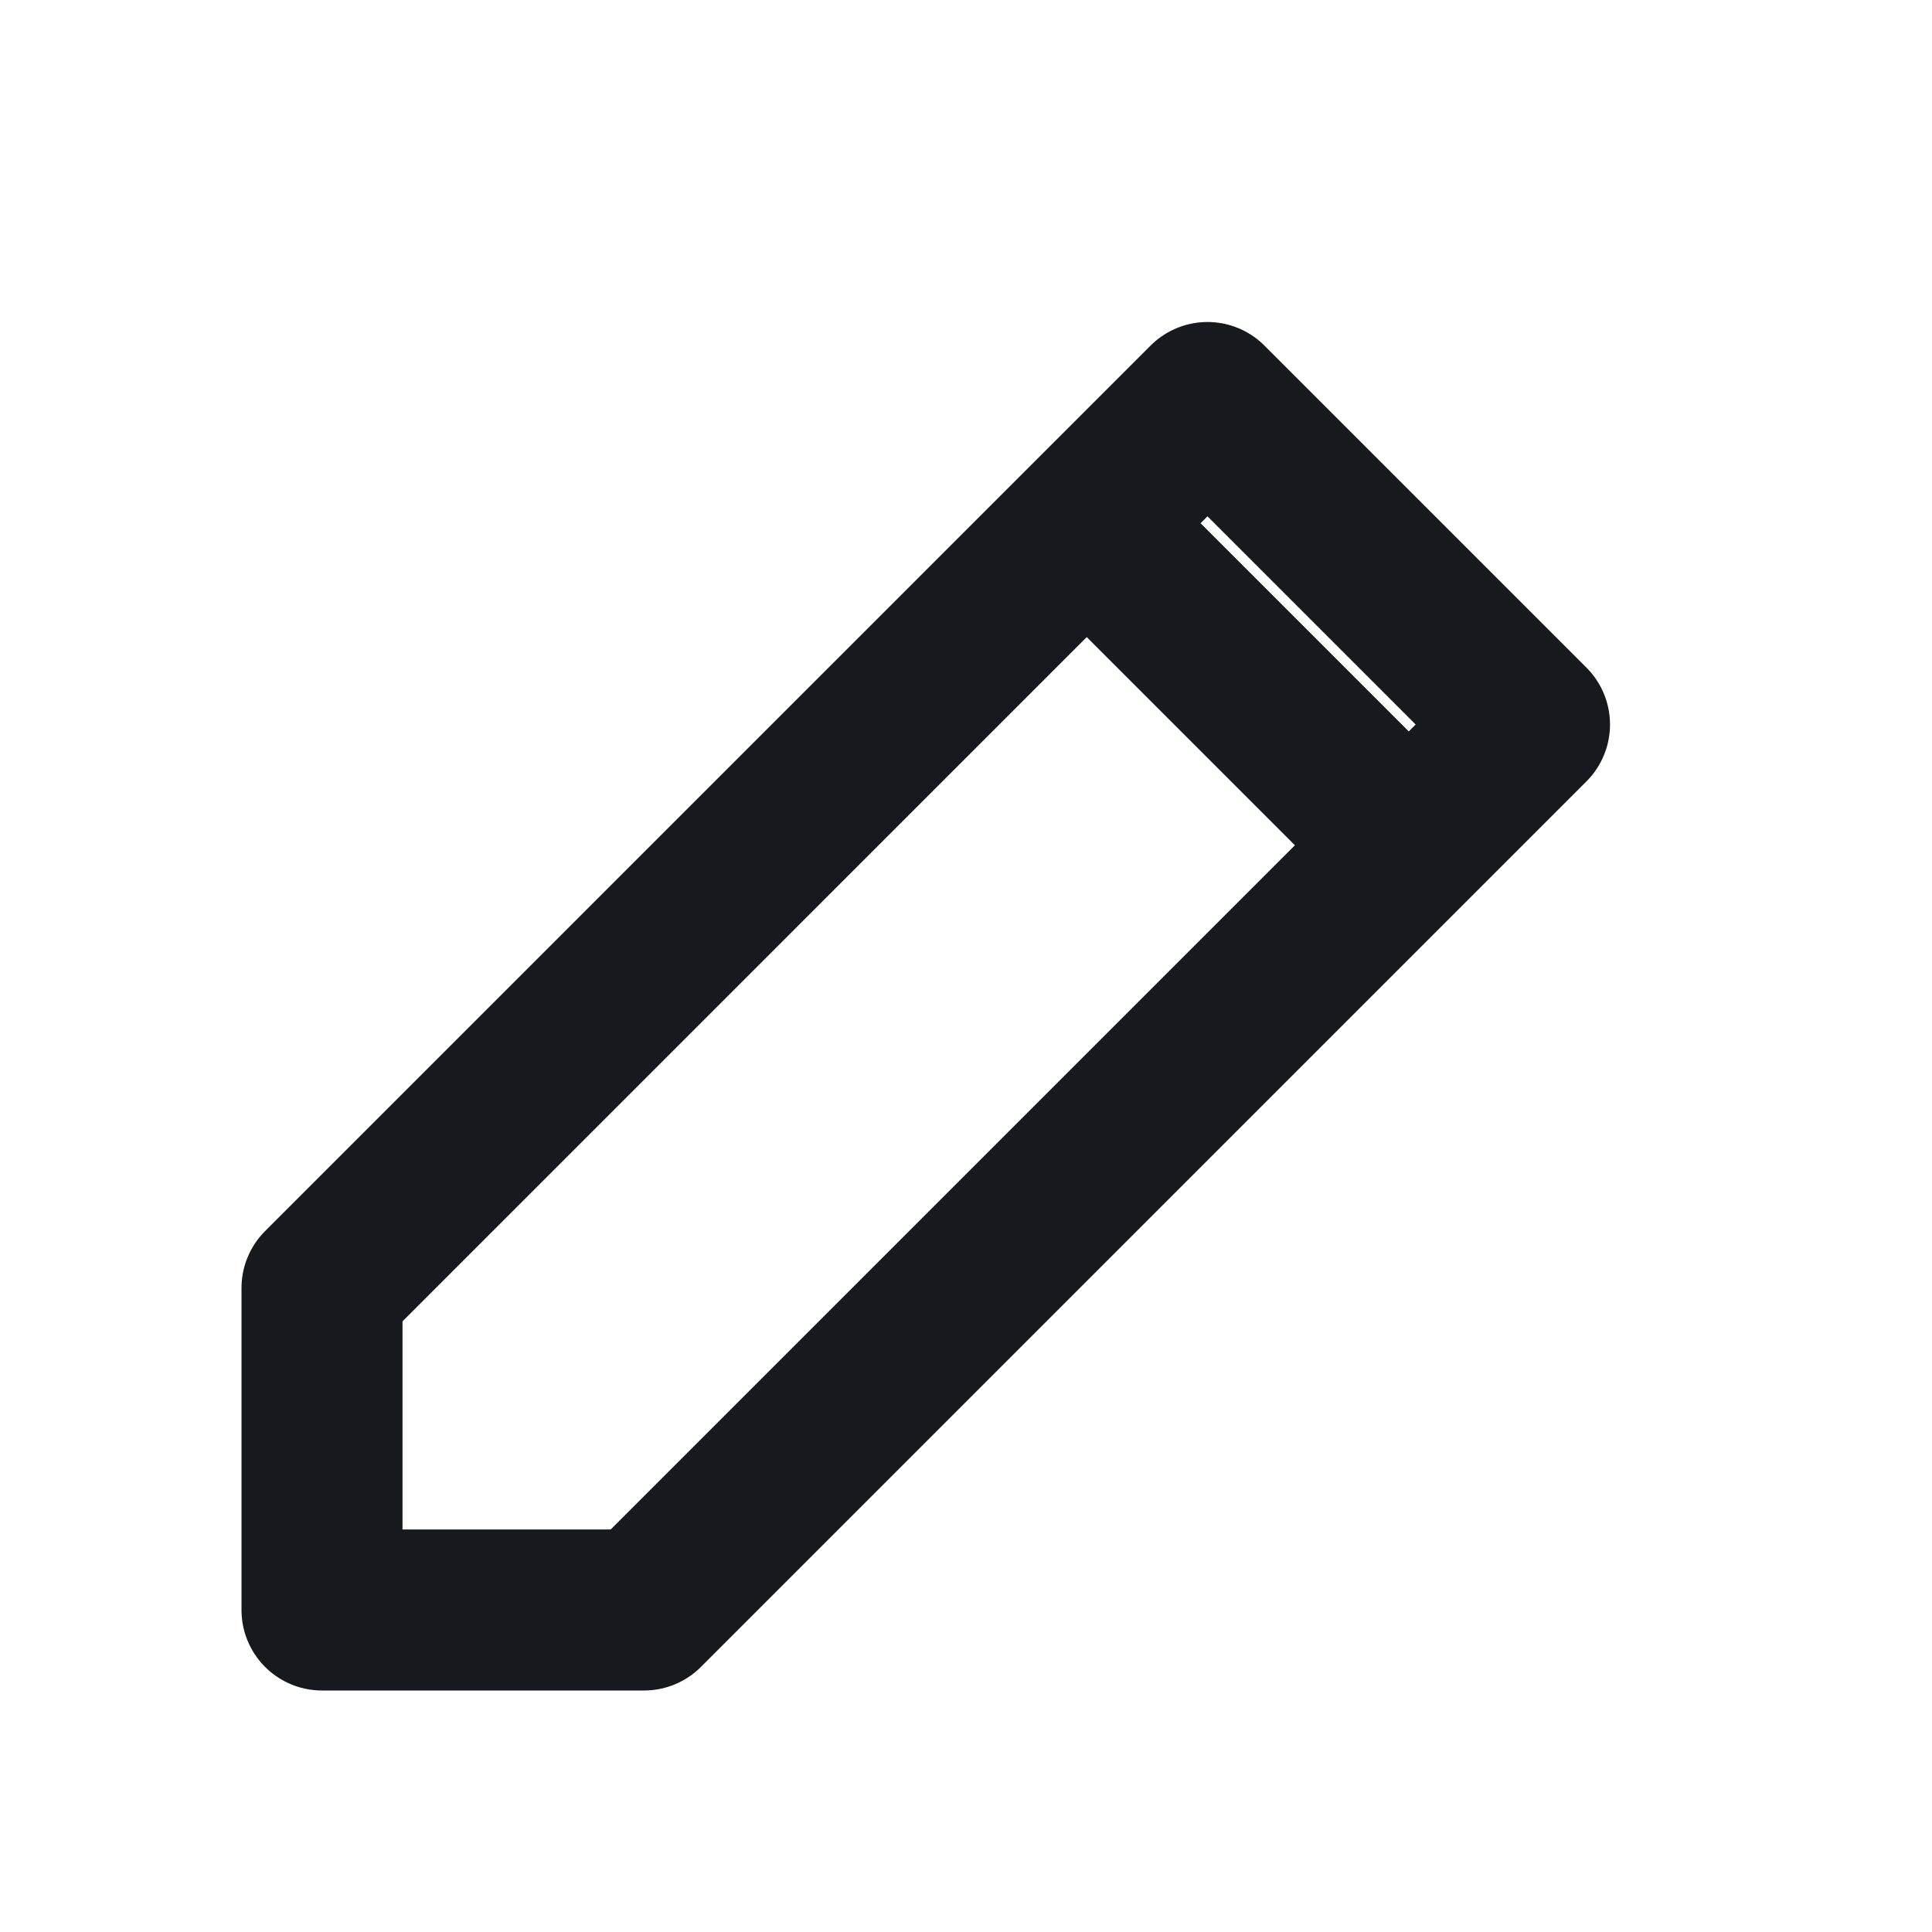
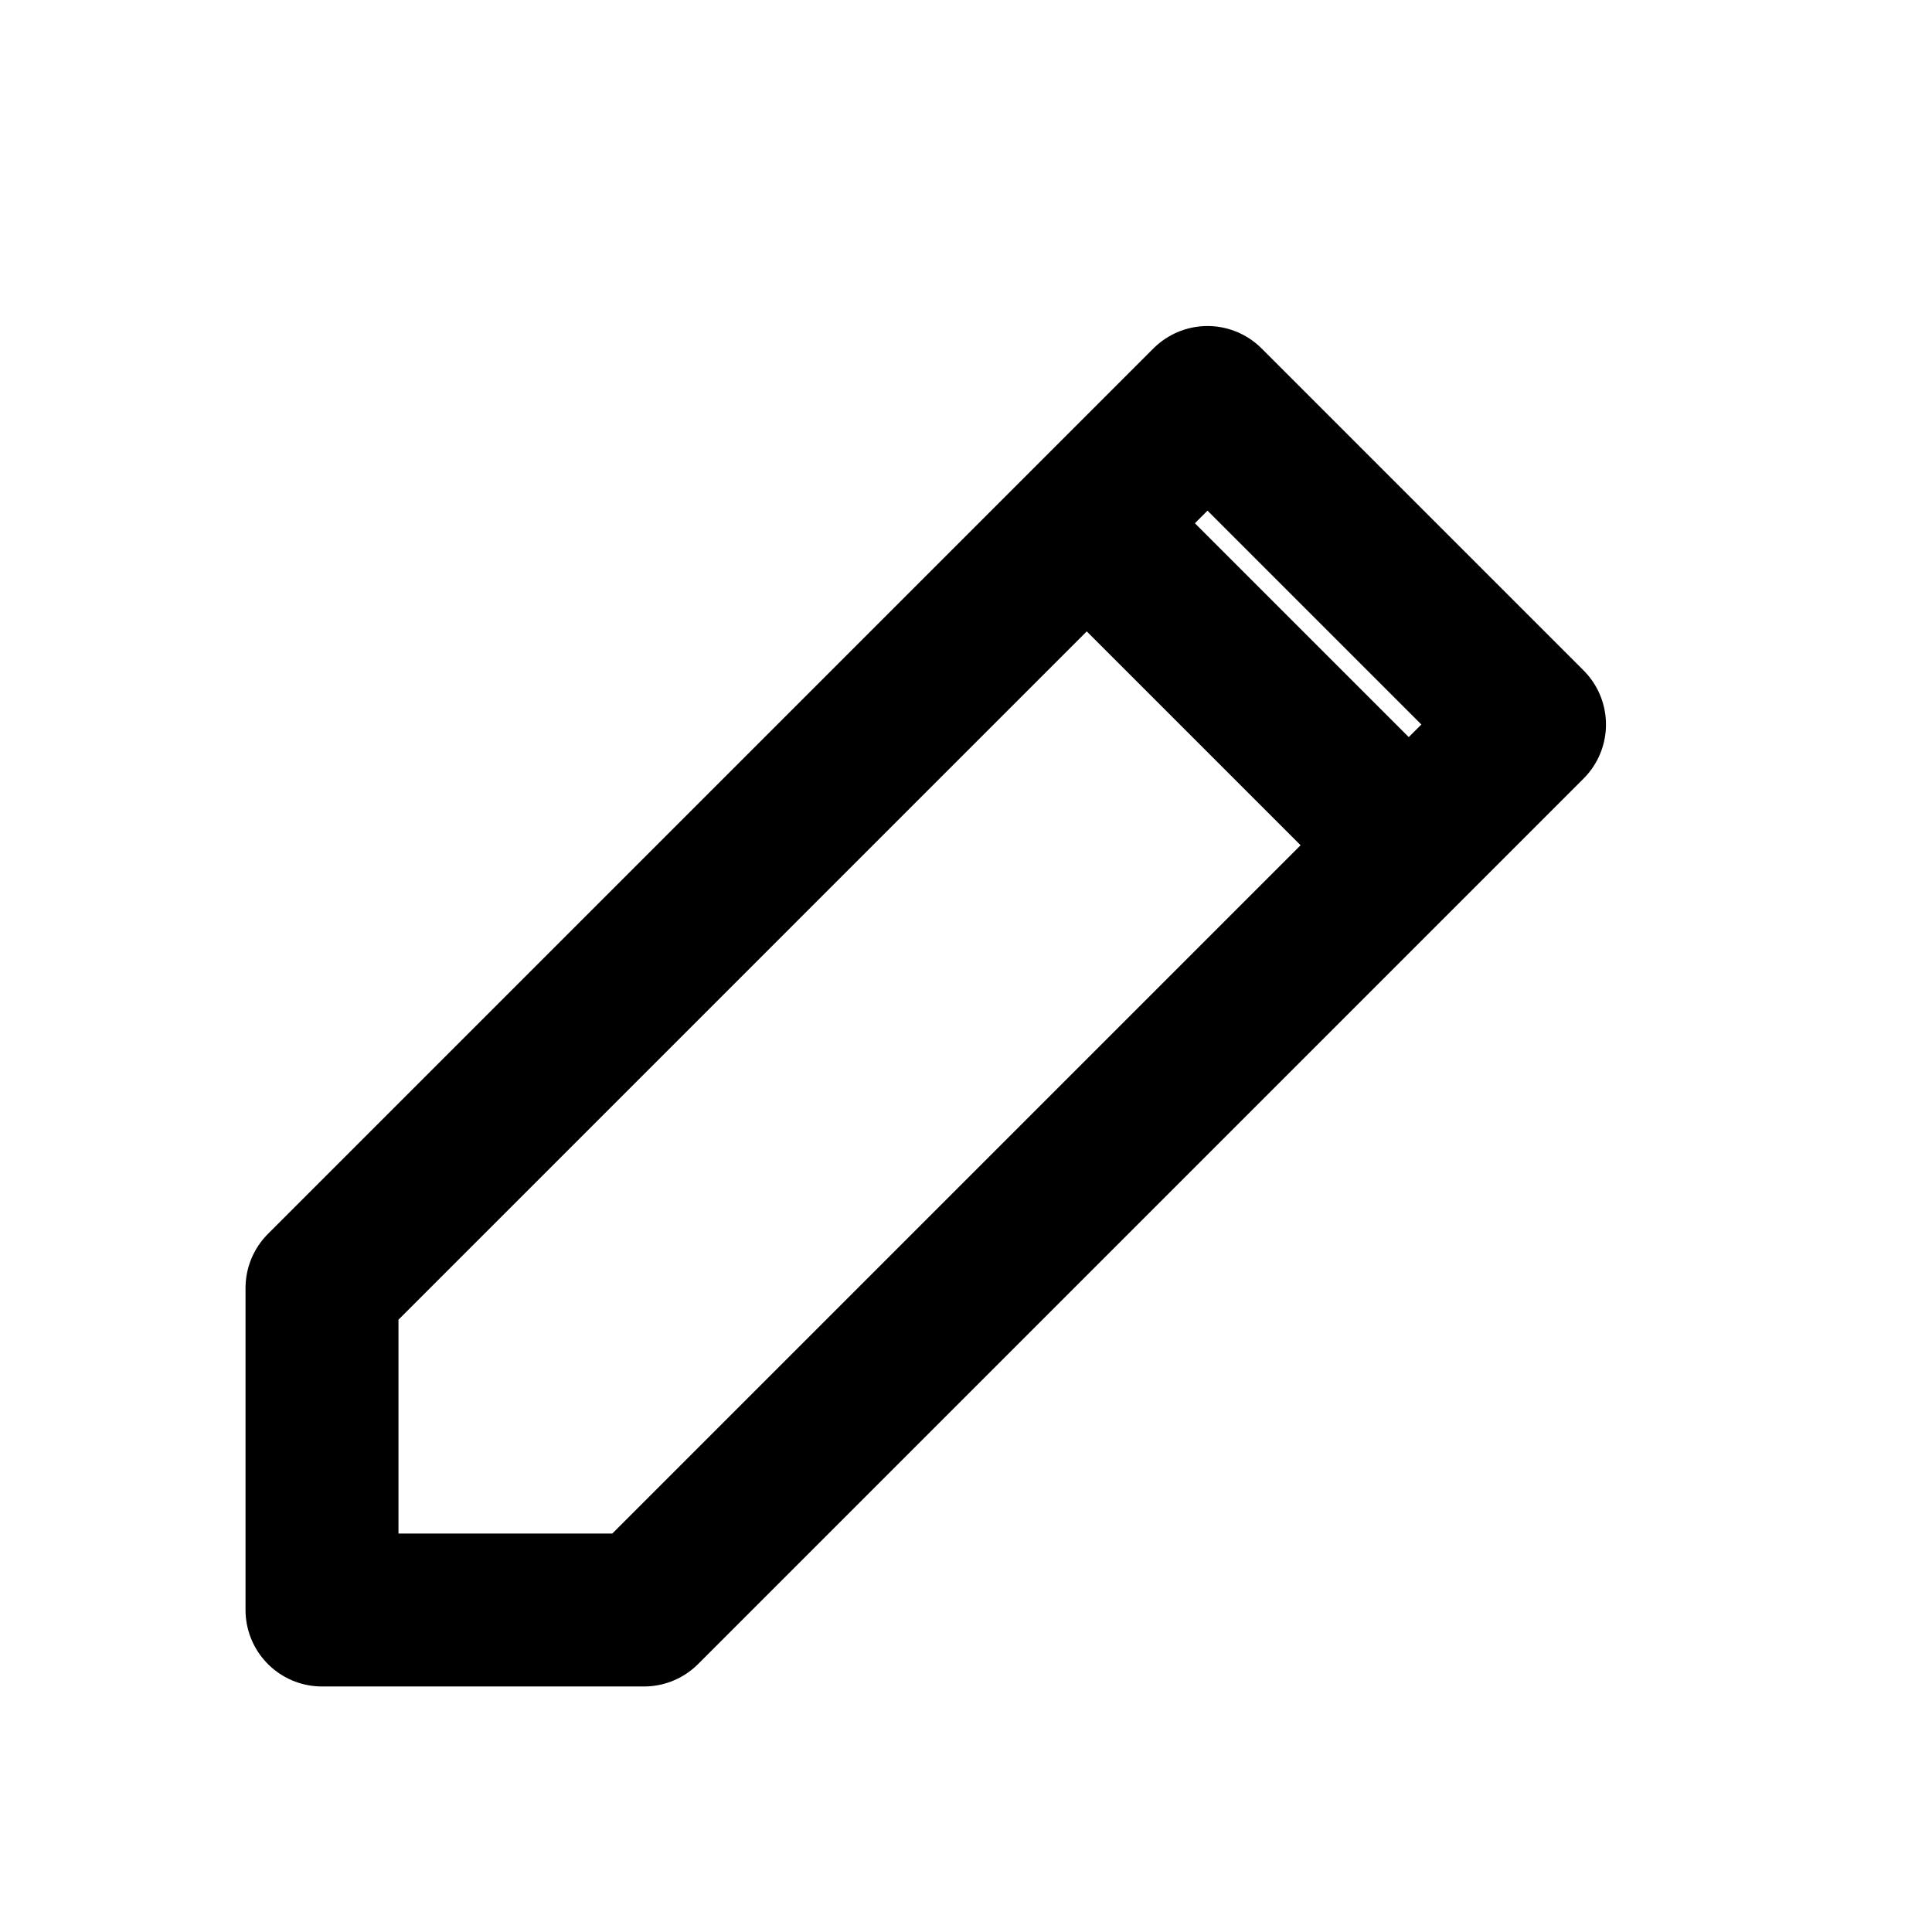
- <svg xmlns="http://www.w3.org/2000/svg" viewBox="0 0 24 24" width="24" height="24" fill="none" stroke="#16191D" stroke-width="2" stroke-linecap="round" stroke-linejoin="round">
+ <svg xmlns="http://www.w3.org/2000/svg" fill="none" stroke="currentColor" stroke-width="1.9" stroke-linecap="round" stroke-linejoin="round" viewBox="0 0 24 24">
  <path d="M4 20h4L19 9l-4-4L4 16ZM13.5 6.5l4 4" />
</svg>
